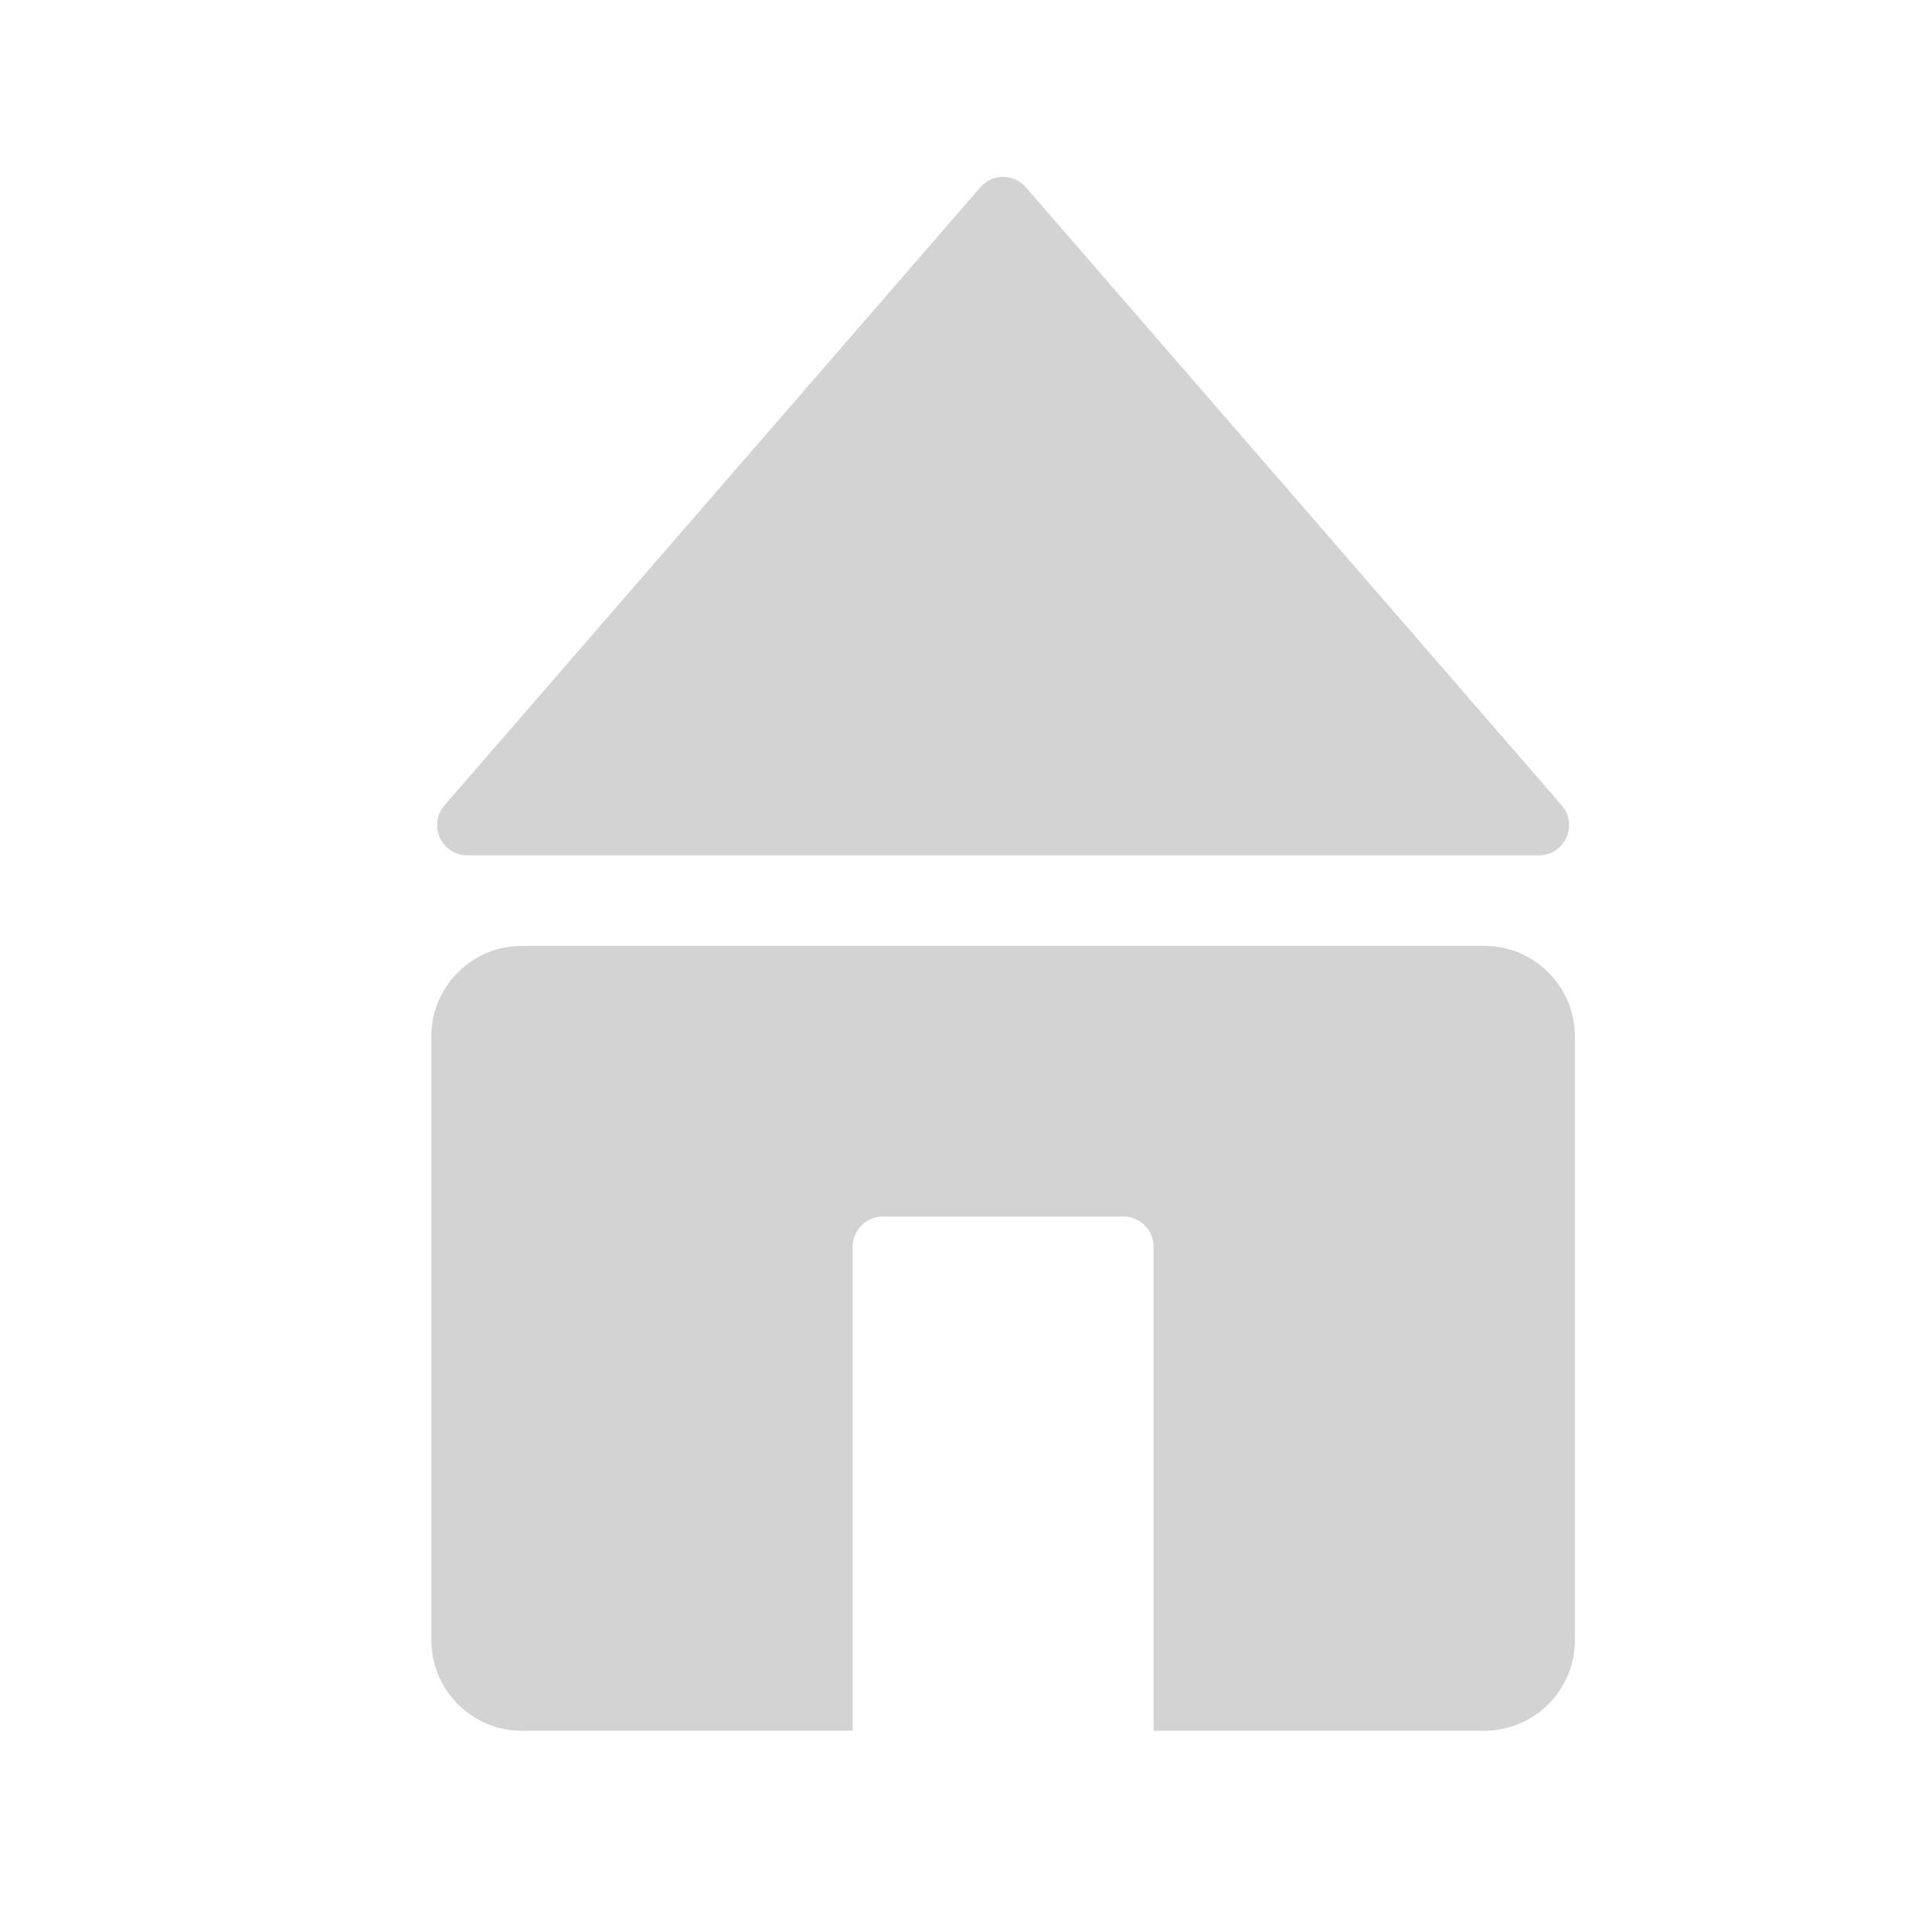
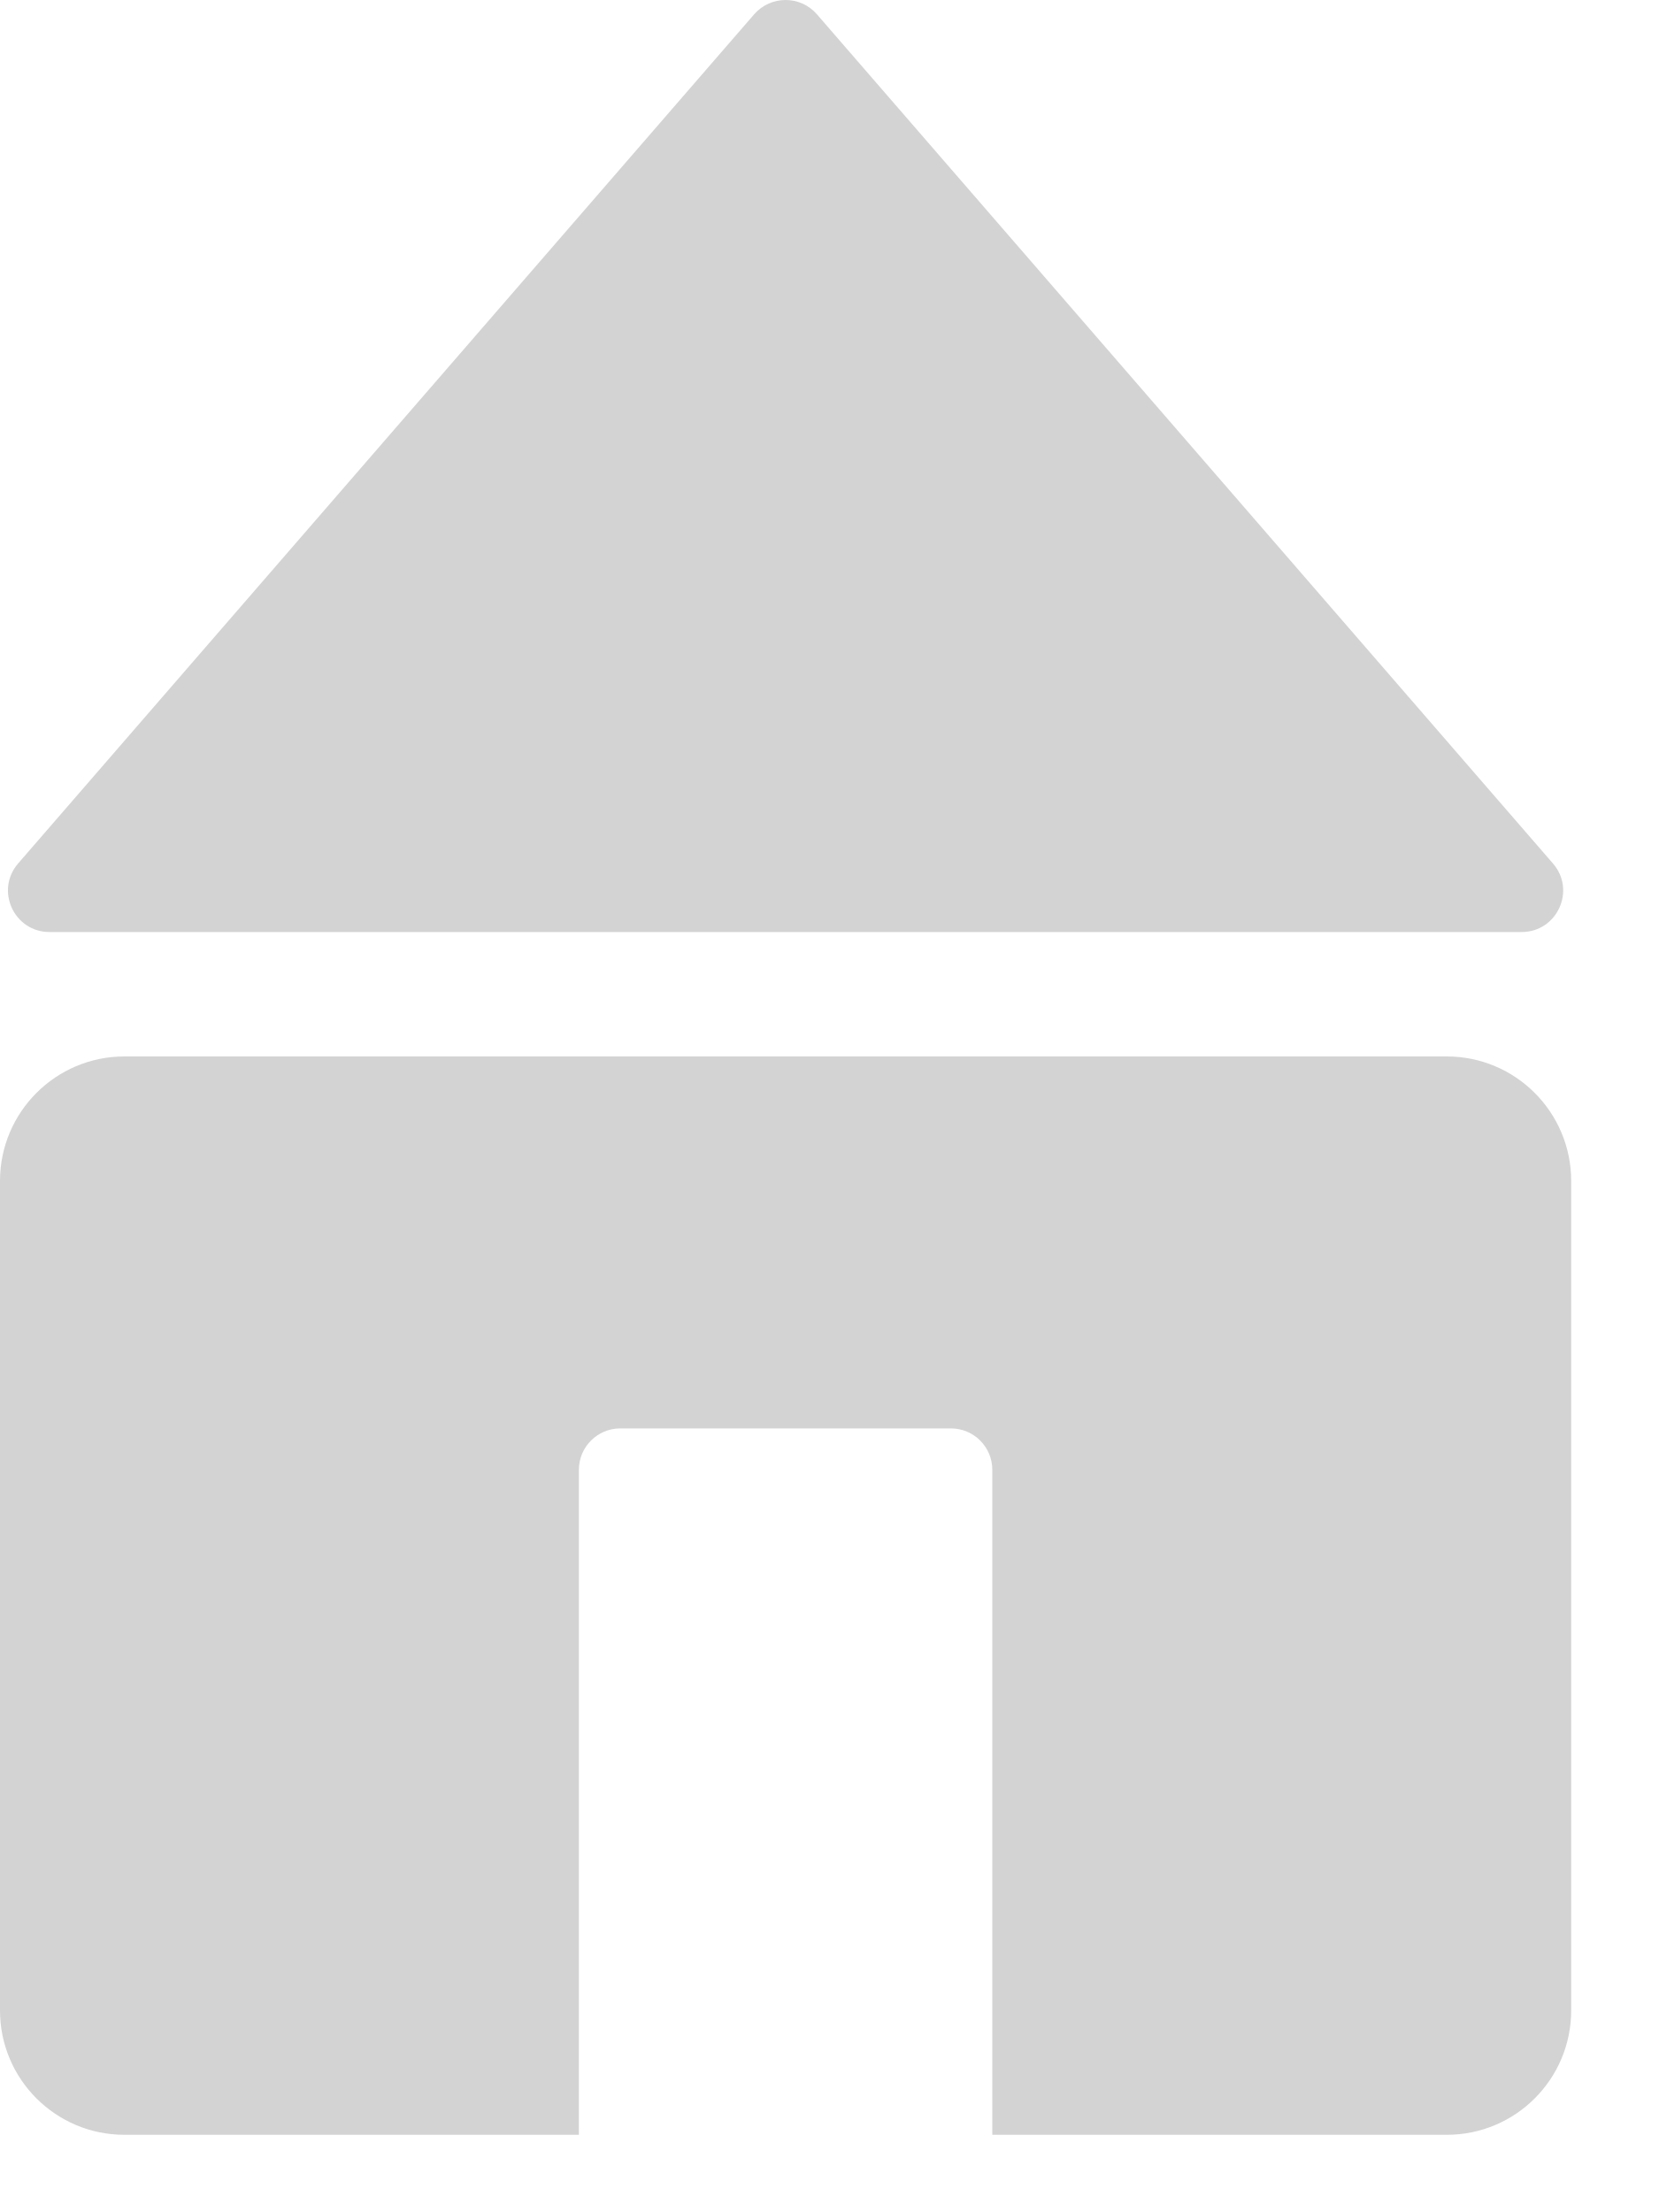
- <svg xmlns="http://www.w3.org/2000/svg" width="24" height="24" viewBox="0 0 24 24" fill="none">
-   <path fill-rule="evenodd" clip-rule="evenodd" d="M5.522 10.004C5.312 10.247 5.484 10.625 5.806 10.625H19.116C19.438 10.625 19.61 10.247 19.4 10.004L12.744 2.327C12.595 2.154 12.327 2.154 12.178 2.327L5.522 10.004Z" fill="#D4D3D4" />
-   <path fill-rule="evenodd" clip-rule="evenodd" d="M6.483 11.75C5.862 11.75 5.358 12.254 5.358 12.875V20.375C5.358 20.996 5.862 21.5 6.483 21.5H10.592V15.487C10.592 15.28 10.76 15.112 10.967 15.112H13.955C14.162 15.112 14.33 15.28 14.33 15.487V21.5H18.439C19.06 21.5 19.564 20.996 19.564 20.375V12.875C19.564 12.254 19.06 11.75 18.439 11.75H6.483Z" fill="#D4D3D4" />
+ <svg xmlns="http://www.w3.org/2000/svg" width="15" height="20" viewBox="0 0 15 20" fill="none">
+   <path fill-rule="evenodd" clip-rule="evenodd" d="M0.164 7.807C-0.046 8.05 0.126 8.427 0.448 8.427H13.758C14.079 8.427 14.252 8.05 14.041 7.807L7.386 0.129C7.237 -0.043 6.969 -0.043 6.819 0.129L0.164 7.807Z" fill="#D4D3D4" />
+   <path d="M1.125 9.552C0.504 9.552 0 10.056 0 10.678V18.177C0 18.799 0.504 19.302 1.125 19.302H5.234V13.29C5.234 13.082 5.402 12.915 5.609 12.915H8.597C8.804 12.915 8.972 13.082 8.972 13.29V19.302H13.081C13.702 19.302 14.206 18.799 14.206 18.177V10.678C14.206 10.056 13.702 9.552 13.081 9.552H1.125Z" fill="#D4D3D4" />
</svg>
